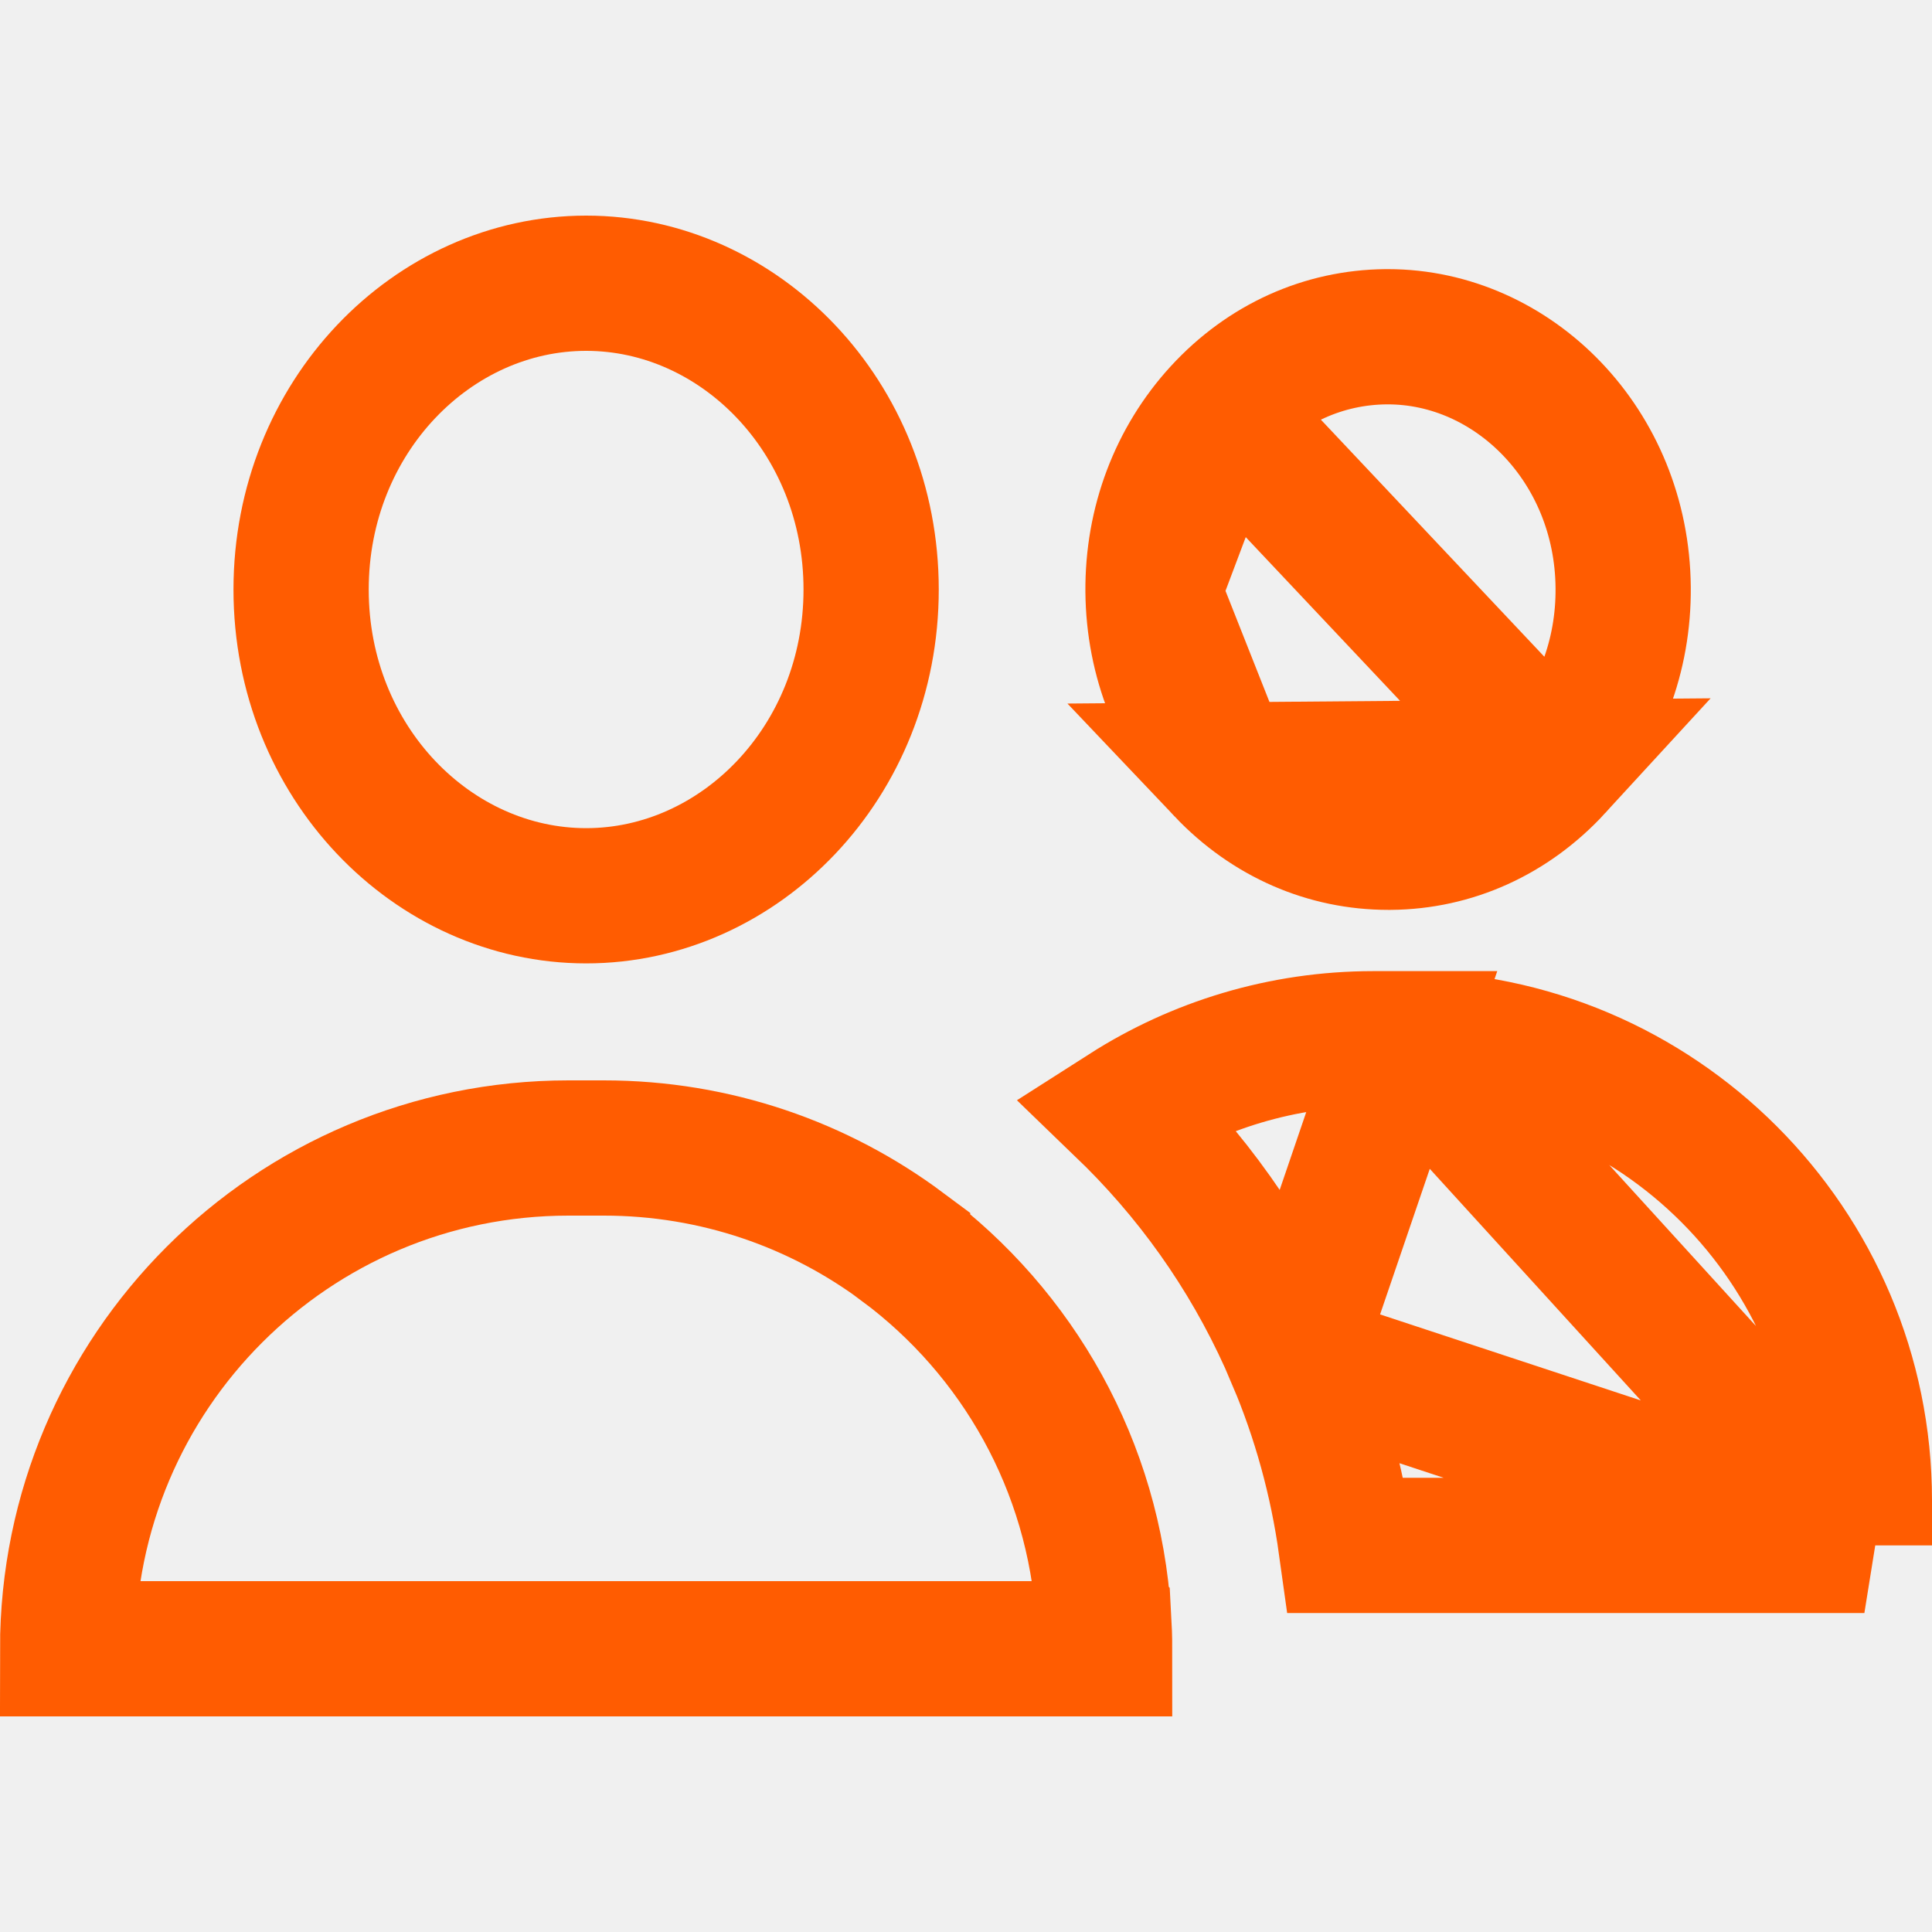
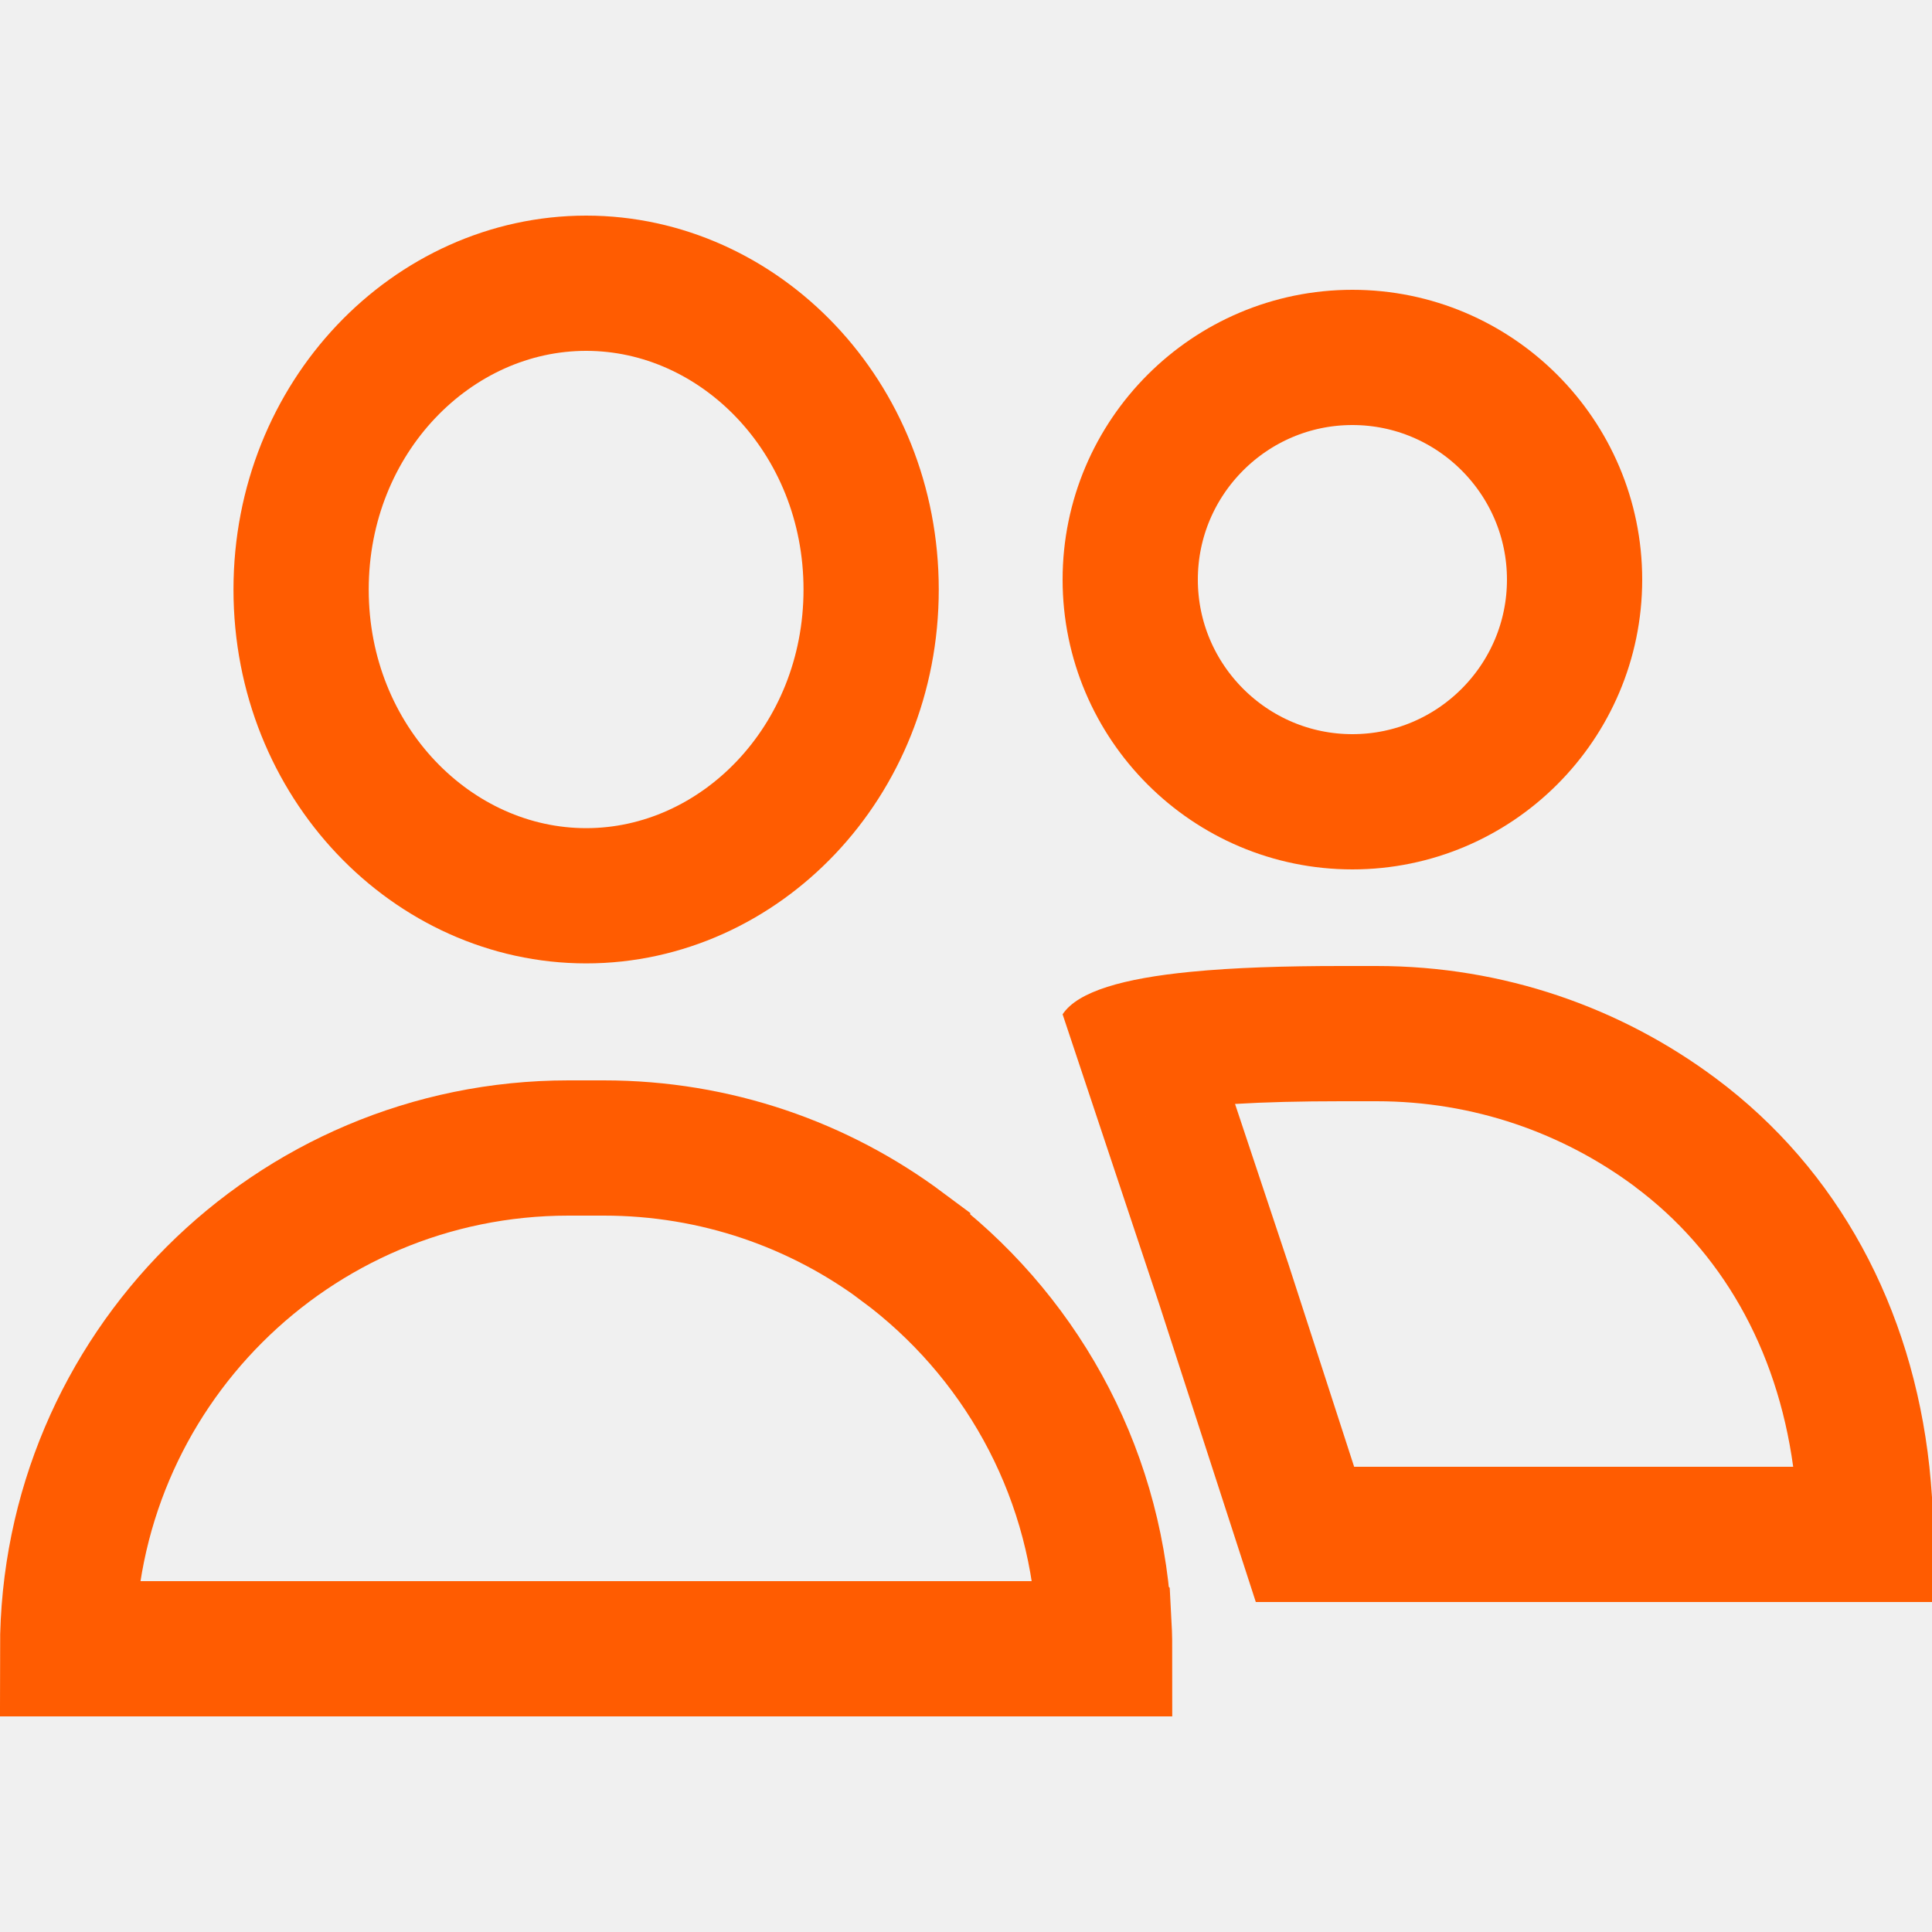
<svg xmlns="http://www.w3.org/2000/svg" width="20" height="20" viewBox="0 0 20 20" fill="none">
-   <path d="M3.117 6.103C3.117 4.316 4.479 2.932 6.068 2.932C7.656 2.932 9.018 4.316 9.018 6.103C9.018 7.889 7.656 9.273 6.068 9.273C4.479 9.273 3.117 7.889 3.117 6.103Z" stroke="#FF5C01" stroke-width="1.4" />
-   <path d="M12.636 4.264L12.636 4.264C12.182 4.759 11.93 5.416 11.936 6.123L12.636 4.264ZM12.636 4.264C13.097 3.762 13.703 3.492 14.347 3.486L14.367 3.486C15.663 3.486 16.791 4.61 16.803 6.083C16.809 6.789 16.557 7.447 16.103 7.942L16.103 7.942M12.636 4.264L16.103 7.942M16.103 7.942C15.642 8.444 15.037 8.714 14.393 8.719L14.372 8.719C13.735 8.719 13.132 8.46 12.667 7.97L16.103 7.942ZM12.667 7.97C12.205 7.483 11.942 6.829 11.936 6.123L12.667 7.97Z" stroke="#FF5C01" stroke-width="1.4" />
-   <path d="M14.521 10.753H14.218C13.274 10.753 12.394 11.028 11.652 11.502C11.68 11.529 11.707 11.557 11.735 11.584C12.446 12.295 13.006 13.126 13.396 14.049L14.521 10.753ZM14.521 10.753C17.156 10.753 19.3 12.898 19.3 15.532V15.998M14.521 10.753L19.3 15.998M19.3 15.998H13.934C13.841 15.329 13.662 14.676 13.396 14.05L19.3 15.998Z" stroke="#FF5C01" stroke-width="1.4" />
-   <path d="M11.424 16.742L11.425 16.743C11.431 16.85 11.435 16.958 11.435 17.068H0.7C0.701 14.205 3.022 11.884 5.885 11.884C5.885 11.884 5.885 11.884 5.885 11.884H6.25C7.411 11.884 8.481 12.265 9.344 12.908L9.344 12.909C10.533 13.794 11.327 15.174 11.424 16.742Z" stroke="#FF5C01" stroke-width="1.4" />
+   <g clip-path="url(#clip0)">
+     <path d="M3.117 6.103C3.117 4.316 4.479 2.932 6.068 2.932C7.656 2.932 9.018 4.316 9.018 6.103C9.018 7.889 7.656 9.273 6.068 9.273C4.479 9.273 3.117 7.889 3.117 6.103Z" stroke="#FF5C01" stroke-width="1.4" />
+     <path d="M11.7 6C11.7 4.732 12.732 3.7 14 3.7C15.268 3.7 16.3 4.732 16.3 6C16.3 7.268 15.268 8.3 14 8.3C12.732 8.3 11.7 7.268 11.7 6Z" stroke="#FF5C01" stroke-width="1.4" />
+     <path d="M11.424 16.742L11.425 16.743C11.431 16.85 11.435 16.958 11.435 17.068H0.7C0.701 14.205 3.022 11.884 5.885 11.884C5.885 11.884 5.885 11.884 5.885 11.884H6.25C7.411 11.884 8.481 12.265 9.344 12.908L9.344 12.909C10.533 13.794 11.327 15.174 11.424 16.742Z" stroke="#FF5C01" stroke-width="1.4" />
+     <path fill-rule="evenodd" clip-rule="evenodd" d="M16.926 12.286L16.926 12.285C16.179 11.729 15.255 11.4 14.25 11.4H13.885C13.885 11.4 13.885 11.4 13.885 11.4C13.466 11.4 13.098 11.409 12.785 11.428L13.328 13.057L13.332 13.068L13.332 13.068L14.018 15.184H18.563C18.394 13.95 17.812 12.946 16.926 12.286ZM19.973 15.184C19.984 15.288 19.993 15.394 20 15.5C20.005 15.586 20.003 15.734 20.002 15.859C20.001 15.913 20 15.962 20 16V16.584H18.6H13L12 13.5L11 10.5C11.158 10.261 11.637 10.128 12.318 10.061C12.322 10.06 12.325 10.06 12.329 10.06C12.774 10.016 13.303 10 13.885 10H14.25C15.567 10 16.782 10.432 17.762 11.163C19.029 12.107 19.794 13.536 19.973 15.184ZM11.864 11.558C11.864 11.558 11.865 11.558 11.866 11.557C11.851 11.564 11.849 11.564 11.864 11.558Z" fill="#FF5C01" />
+   </g>
+   <defs>
+     <clipPath id="clip0">
+       <rect width="20" height="20" fill="white" />
+     </clipPath>
+   </defs>
</svg>
